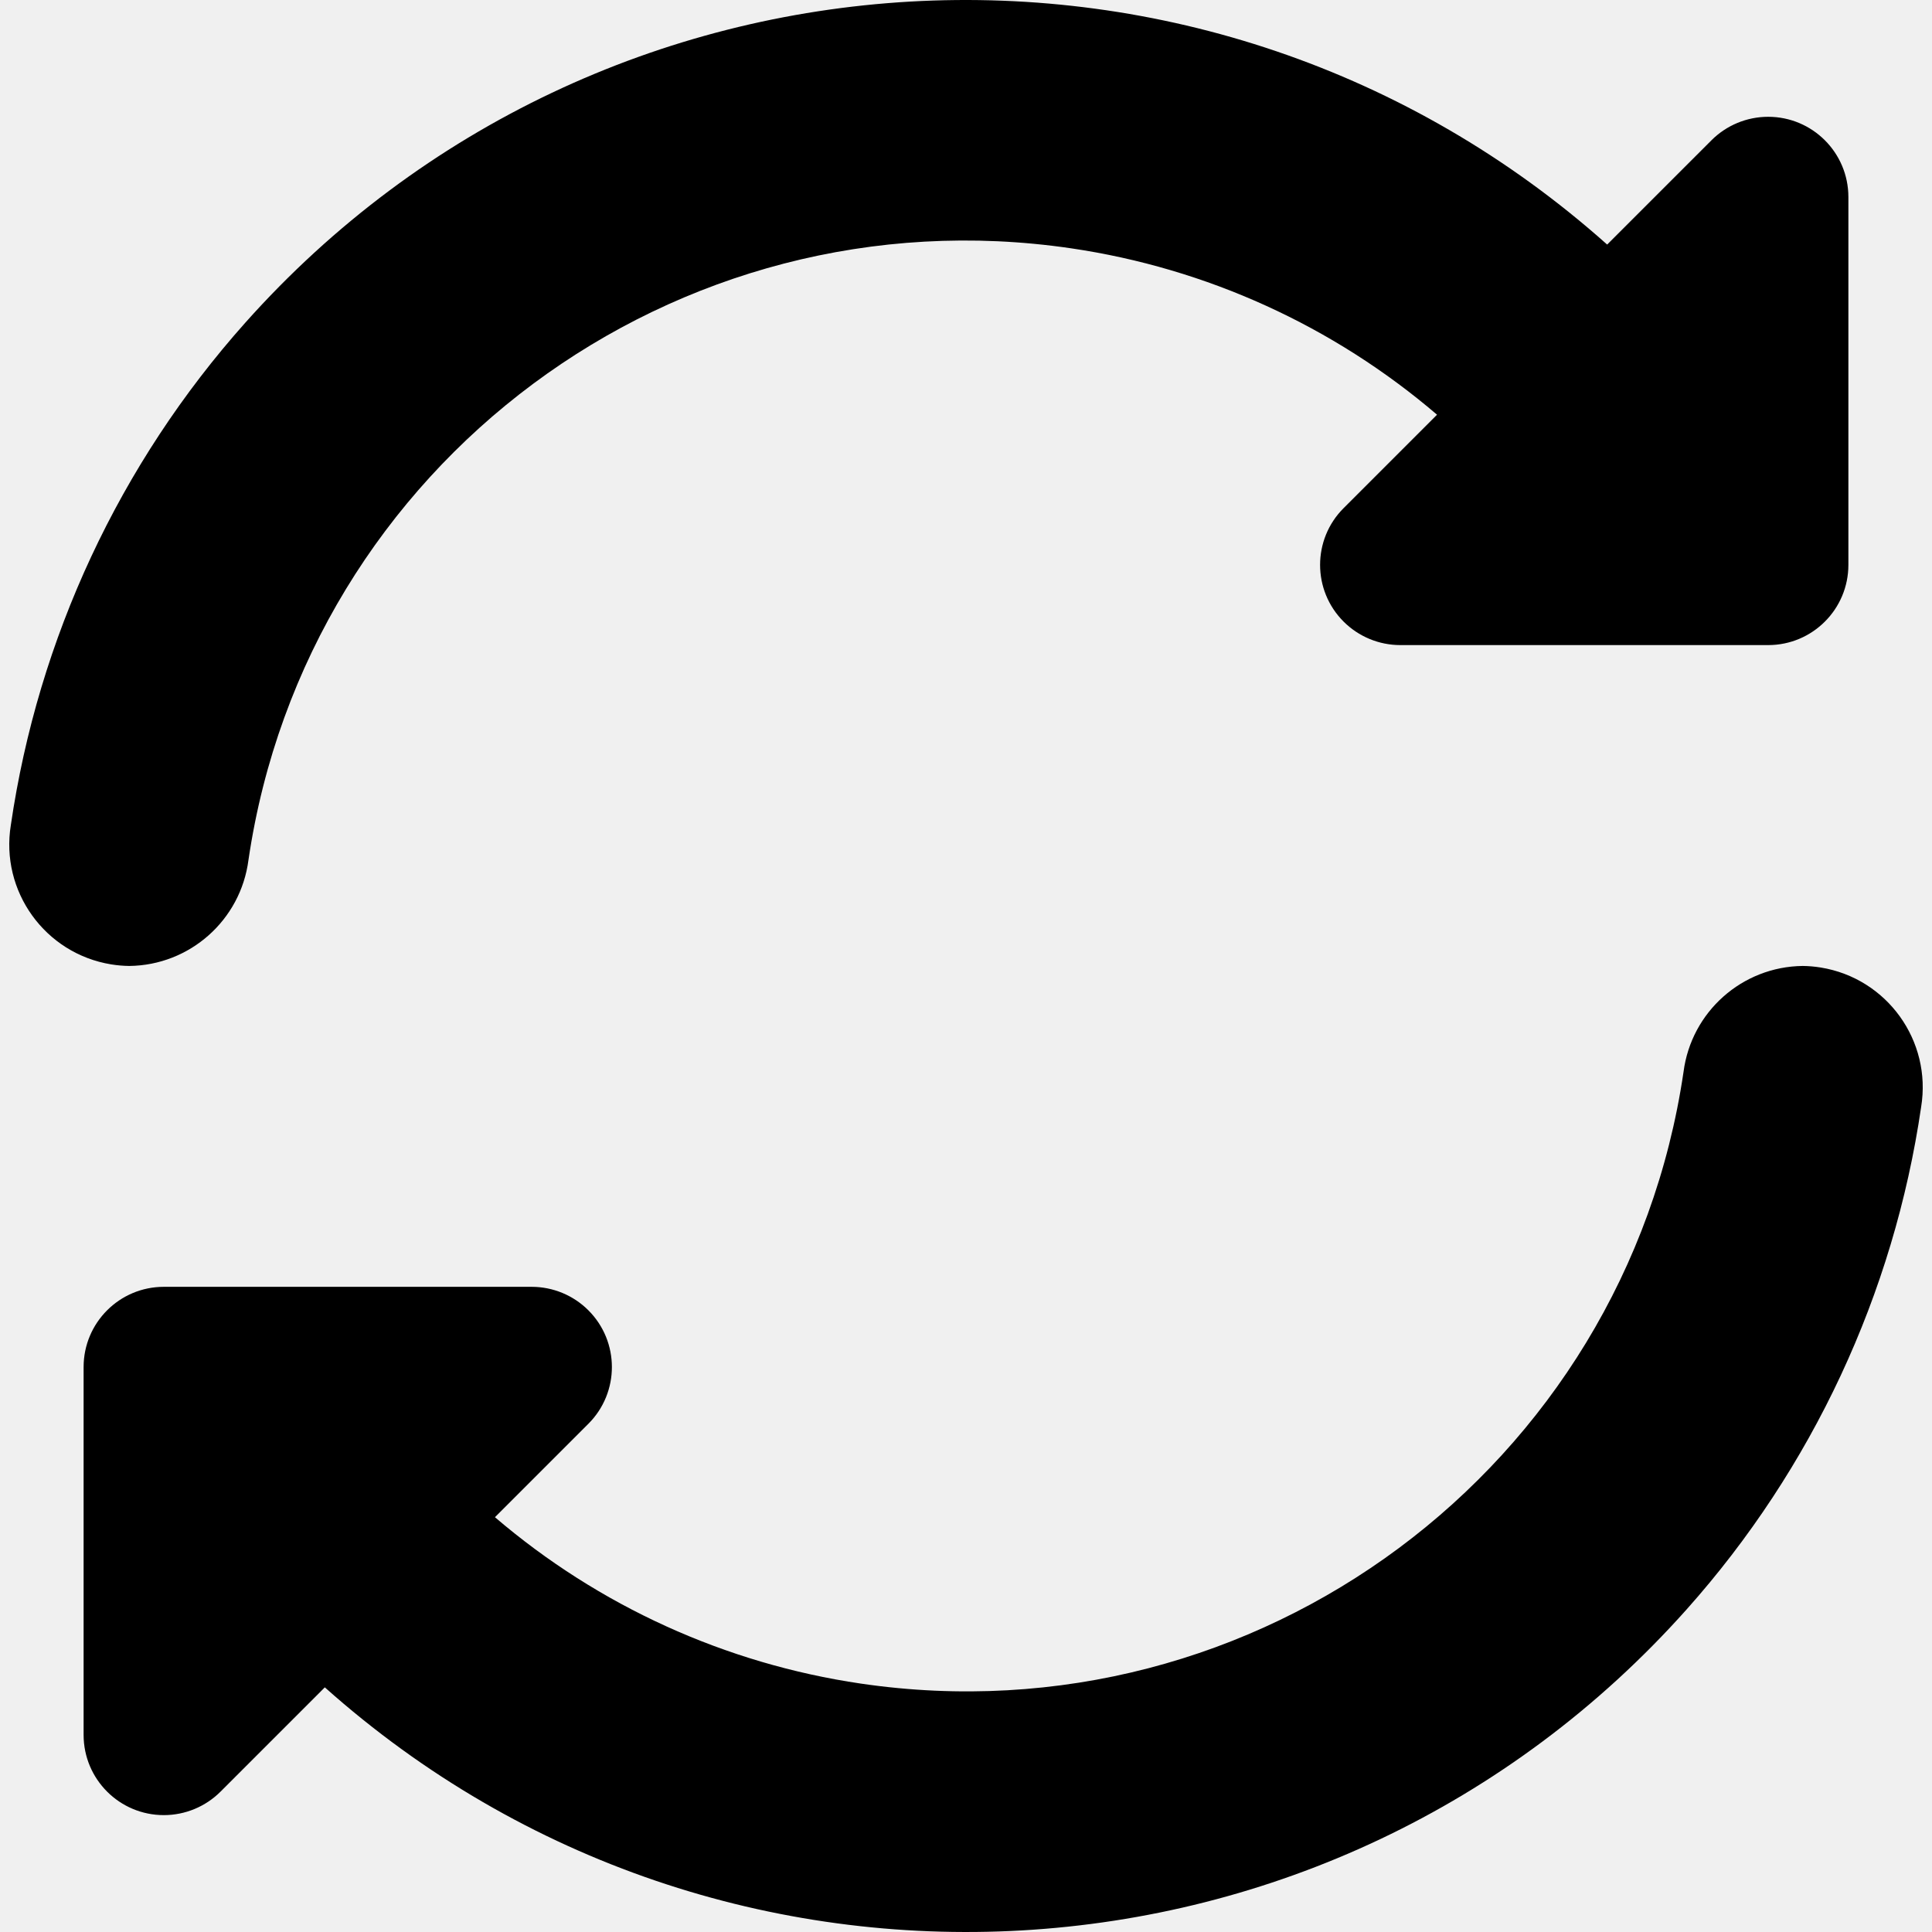
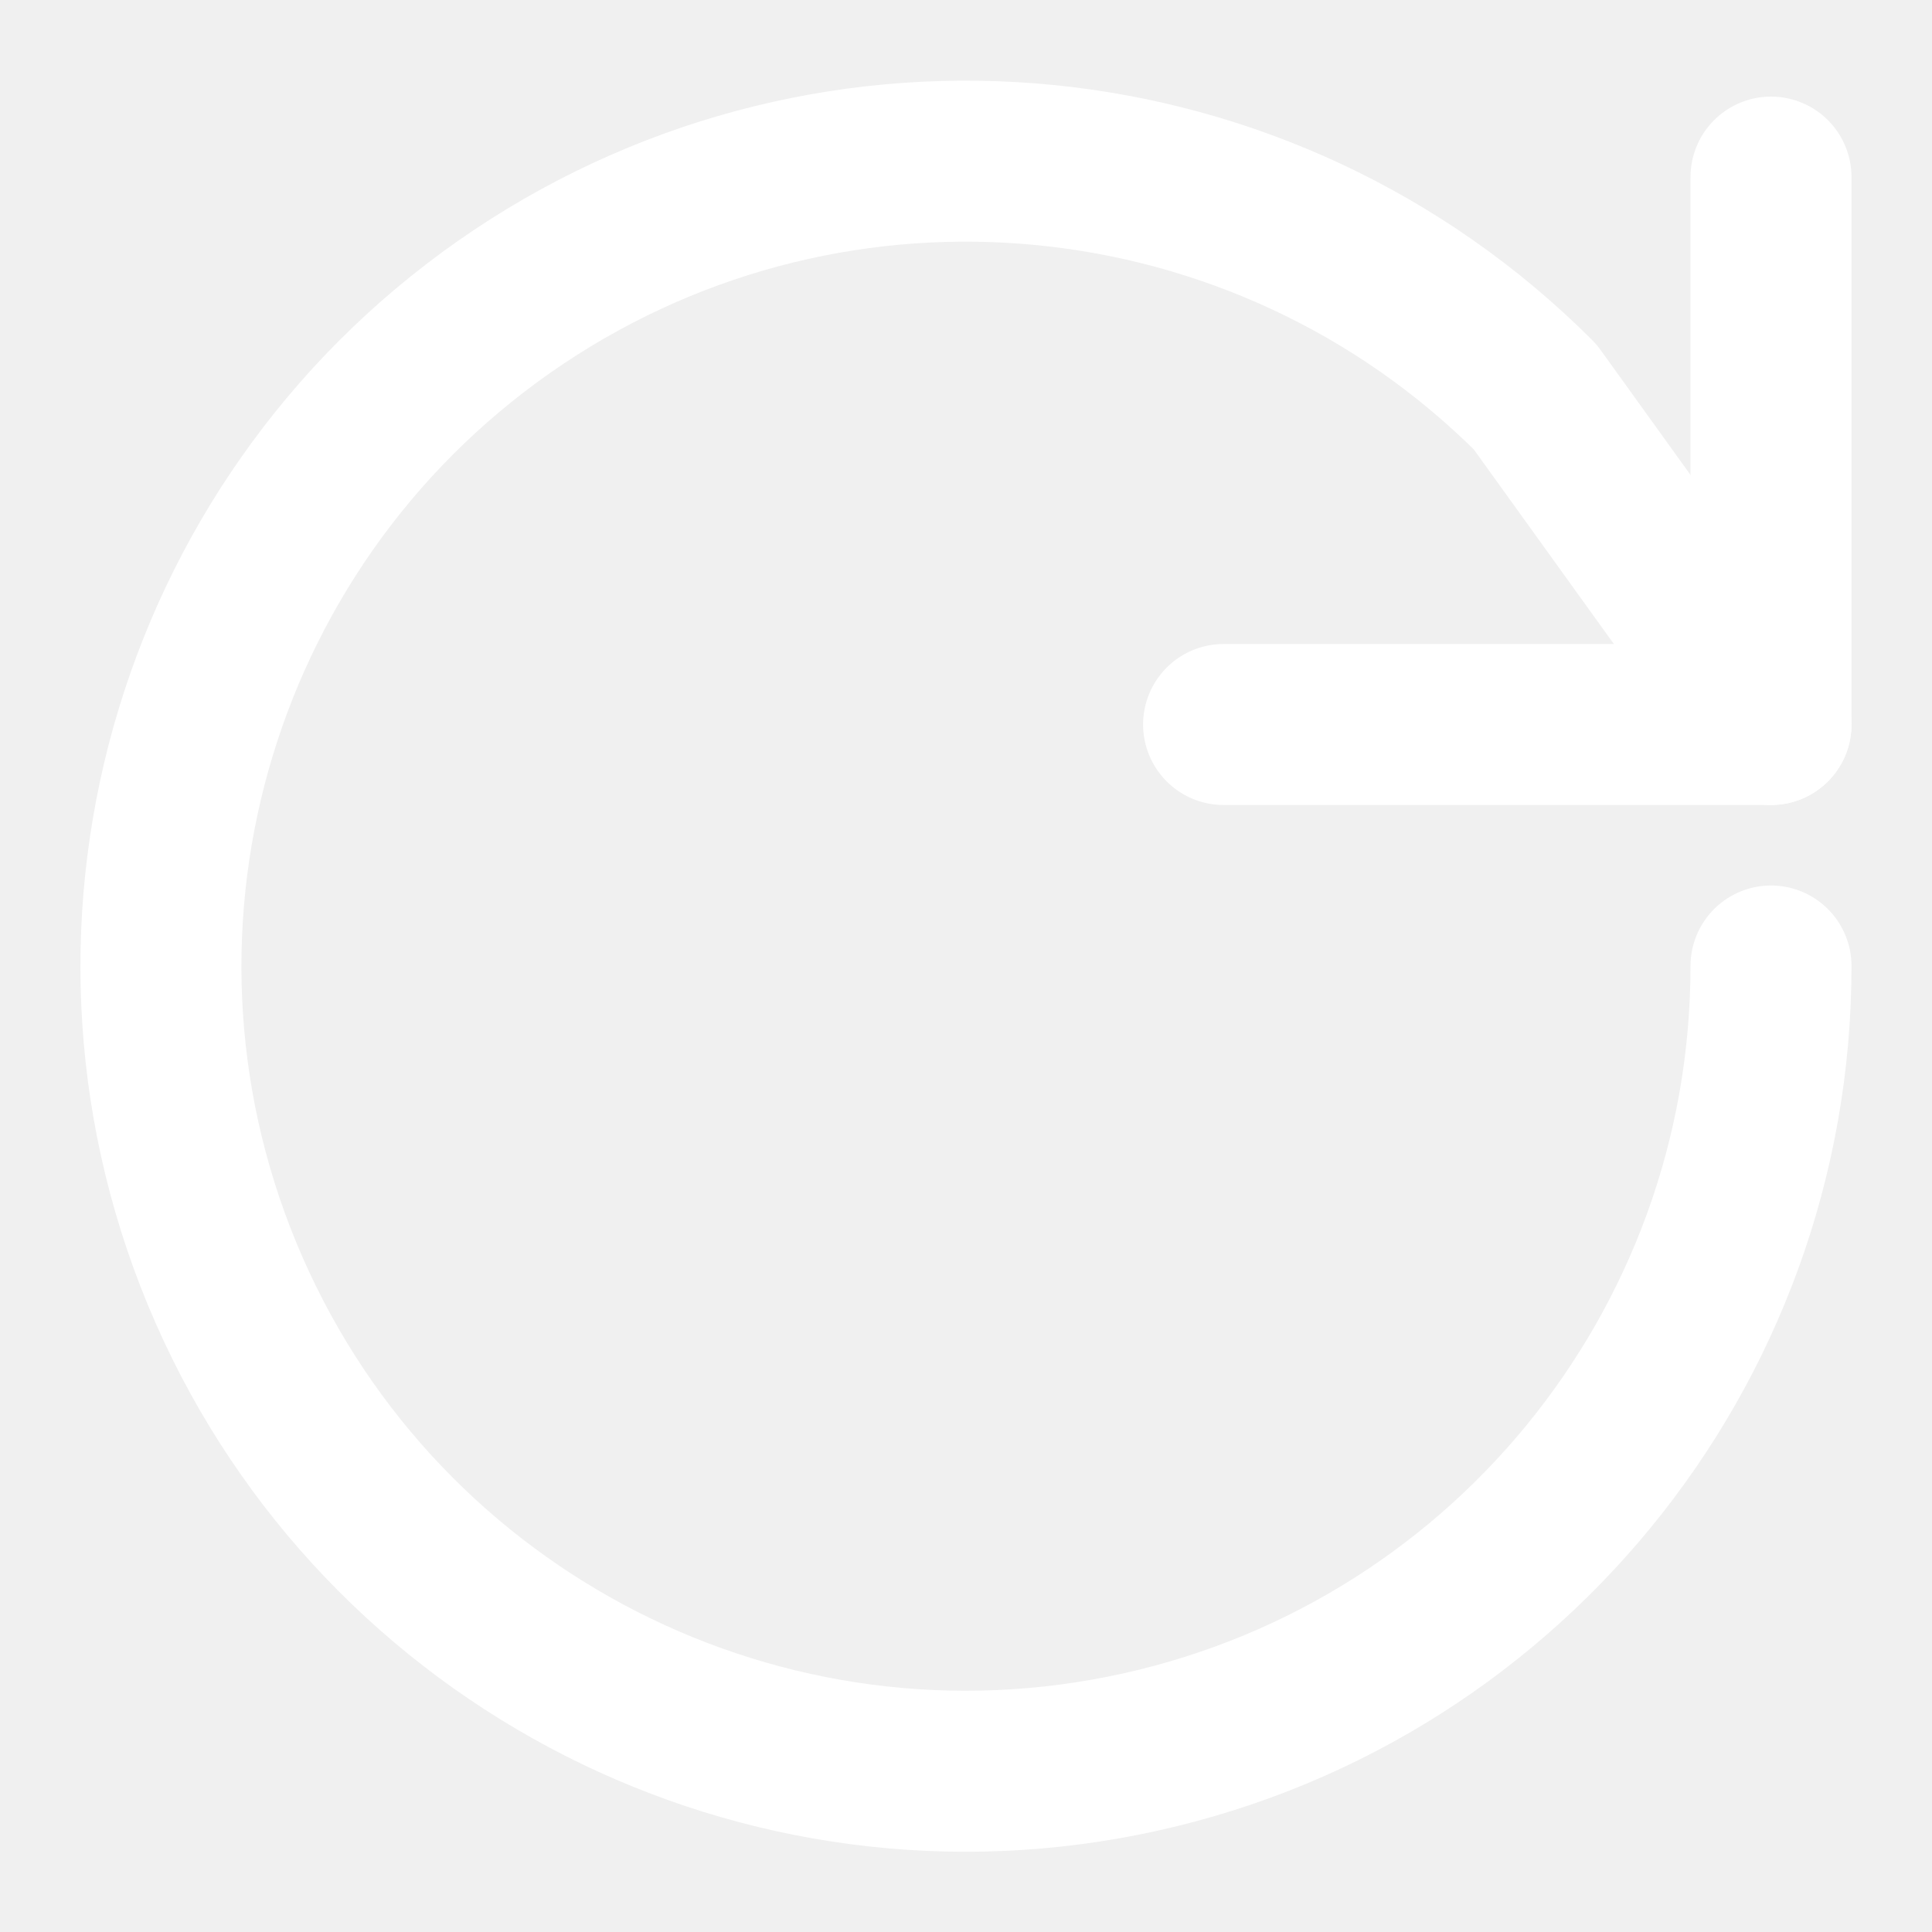
- <svg xmlns="http://www.w3.org/2000/svg" version="1.1" id="Capa_1" x="0px" y="0px" viewBox="0 0 513.806 513.806" style="enable-background:new 0 0 513.806 513.806;" xml:space="preserve" width="512" height="512">
-   <g>
-     <path d="M66.074,228.731C81.577,123.379,179.549,50.542,284.901,66.045c35.944,5.289,69.662,20.626,97.27,44.244l-24.853,24.853   c-8.33,8.332-8.328,21.84,0.005,30.17c3.999,3.998,9.423,6.245,15.078,6.246h97.835c11.782,0,21.333-9.551,21.333-21.333V52.39   c-0.003-11.782-9.556-21.331-21.338-21.329c-5.655,0.001-11.079,2.248-15.078,6.246L427.418,65.04   C321.658-29.235,159.497-19.925,65.222,85.835c-33.399,37.467-55.073,83.909-62.337,133.573   c-2.864,17.607,9.087,34.202,26.693,37.066c1.586,0.258,3.188,0.397,4.795,0.417C50.481,256.717,64.002,244.706,66.074,228.731z" />
-     <path d="M479.429,256.891c-16.108,0.174-29.629,12.185-31.701,28.16C432.225,390.403,334.253,463.24,228.901,447.738   c-35.944-5.289-69.662-20.626-97.27-44.244l24.853-24.853c8.33-8.332,8.328-21.84-0.005-30.17   c-3.999-3.998-9.423-6.245-15.078-6.246H43.568c-11.782,0-21.333,9.551-21.333,21.333v97.835   c0.003,11.782,9.556,21.331,21.338,21.329c5.655-0.001,11.079-2.248,15.078-6.246l27.733-27.733   c105.735,94.285,267.884,85.004,362.17-20.732c33.417-37.475,55.101-83.933,62.363-133.615   c2.876-17.605-9.064-34.208-26.668-37.084C482.655,257.051,481.044,256.91,479.429,256.891z" />
-   </g>
+ <svg xmlns="http://www.w3.org/2000/svg" width="512" height="512" viewBox="0 0 24 24" fill="none">
+   <path d="M22 12a10 10 0 1 1-2.93-7.07L22 9" stroke="#ffffff" stroke-width="2" stroke-linecap="round" stroke-linejoin="round" />
+   <path d="M22 2.2v6.8h-6.8" stroke="#ffffff" stroke-width="2" stroke-linecap="round" stroke-linejoin="round" />
</svg>
